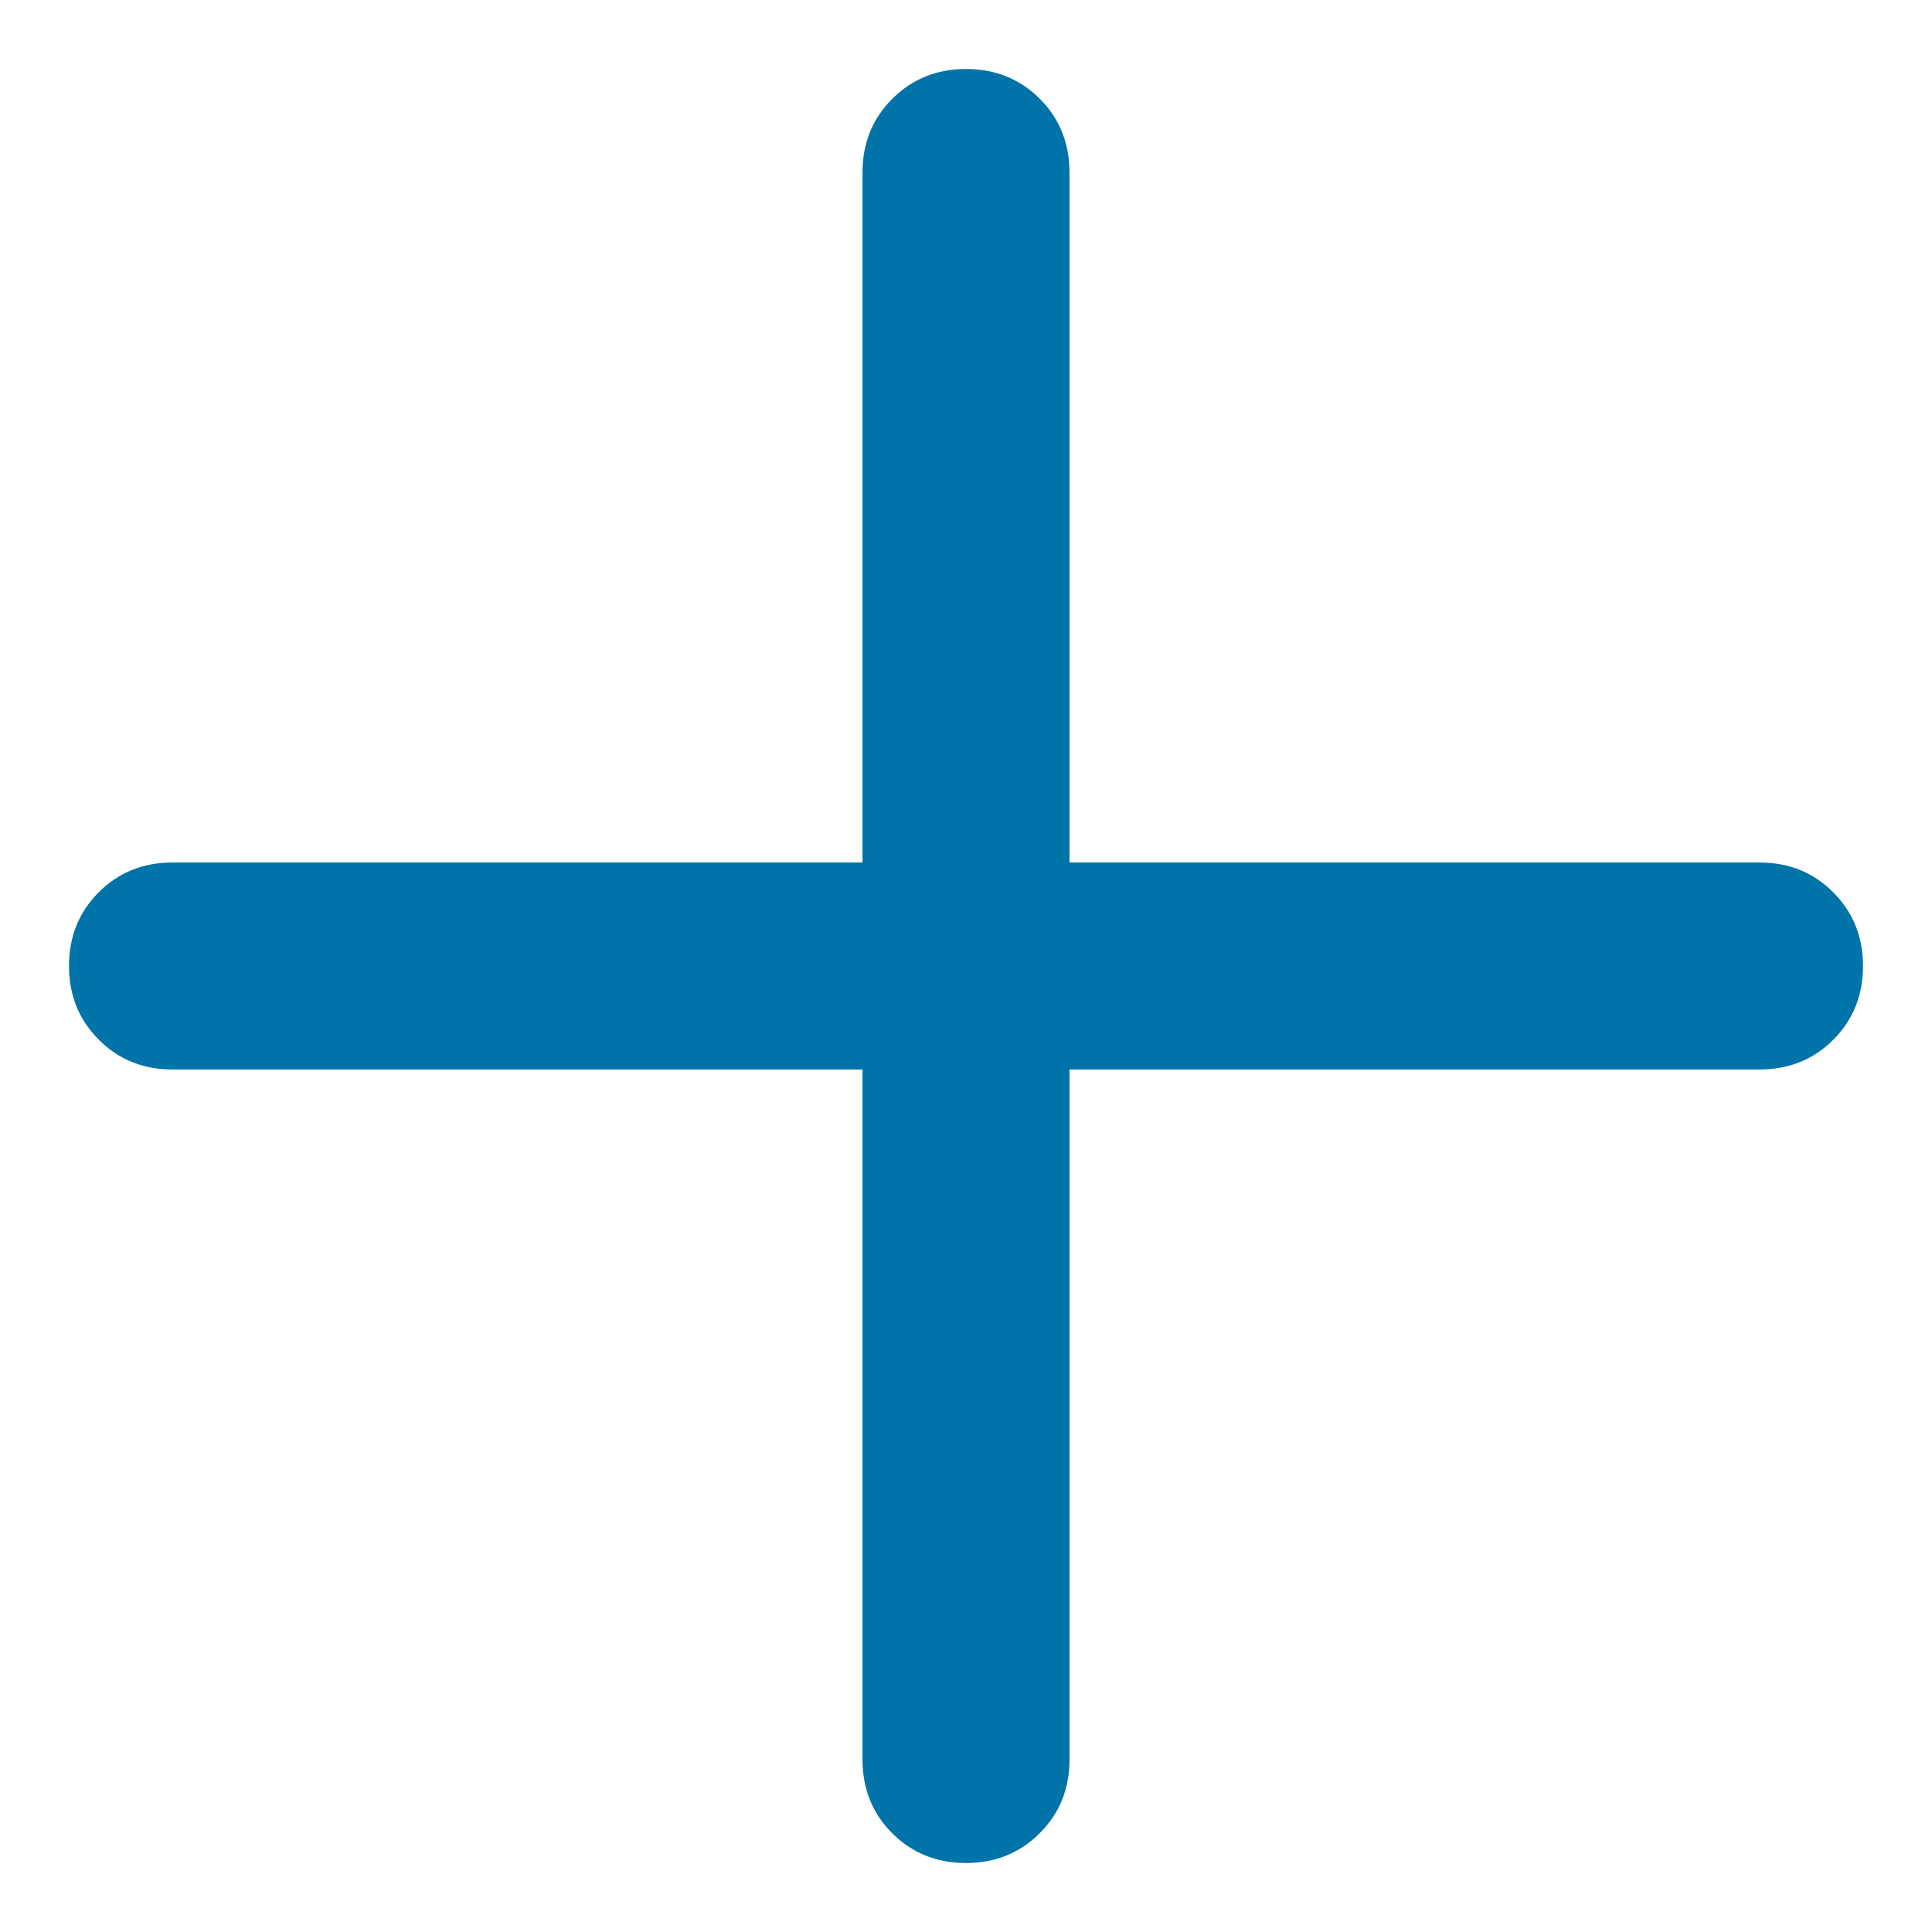
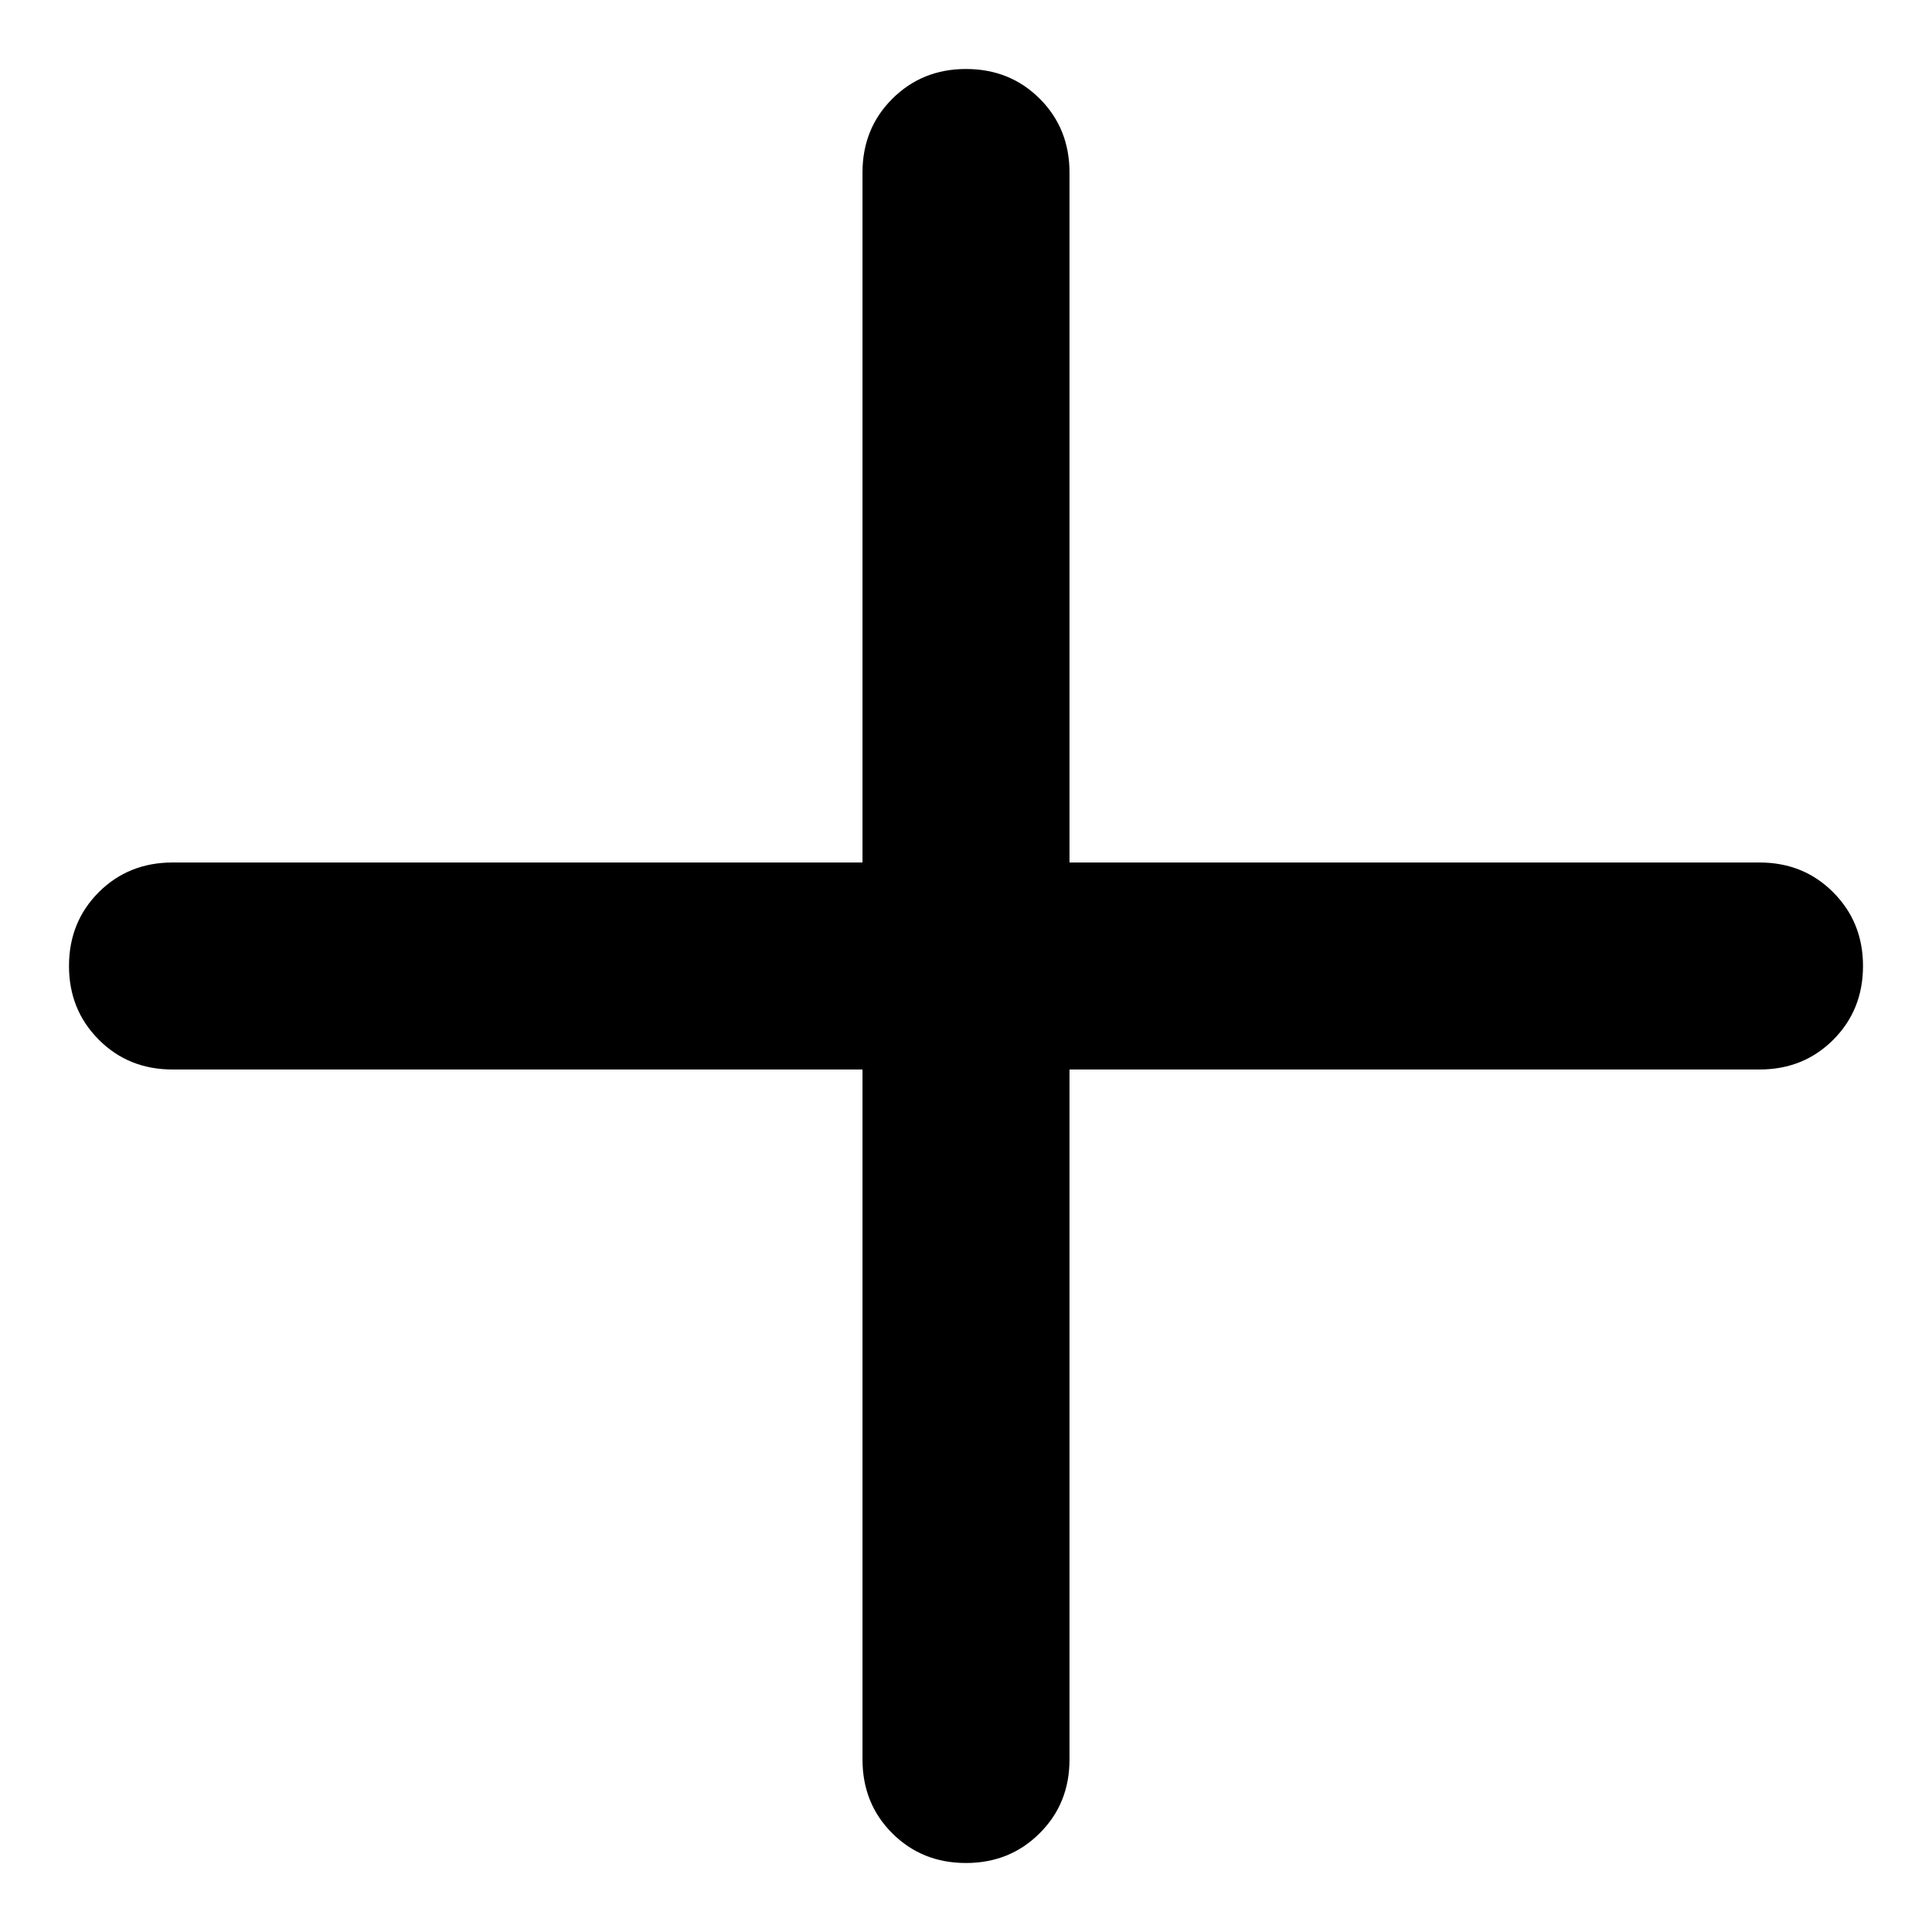
<svg xmlns="http://www.w3.org/2000/svg" viewBox="0 0 14 14" fill="none">
-   <path d="M6.25 7.75H1.25C1.038 7.75 0.859 7.678 0.716 7.534C0.572 7.39 0.5 7.212 0.5 7C0.5 6.787 0.572 6.609 0.716 6.465C0.859 6.322 1.038 6.25 1.25 6.25H6.25V1.25C6.25 1.038 6.322 0.859 6.466 0.716C6.61 0.572 6.788 0.5 7 0.5C7.213 0.5 7.391 0.572 7.535 0.716C7.678 0.859 7.75 1.038 7.75 1.25V6.25H12.75C12.963 6.25 13.141 6.322 13.284 6.466C13.428 6.61 13.5 6.788 13.5 7C13.5 7.213 13.428 7.391 13.284 7.535C13.141 7.678 12.963 7.75 12.75 7.75H7.75V12.75C7.75 12.963 7.678 13.141 7.534 13.284C7.39 13.428 7.212 13.5 7 13.5C6.787 13.5 6.609 13.428 6.465 13.284C6.322 13.141 6.25 12.963 6.25 12.75V7.75Z" fill="#0073A8" />
+   <path d="M6.25 7.75H1.25C1.038 7.75 0.859 7.678 0.716 7.534C0.572 7.39 0.5 7.212 0.5 7C0.5 6.787 0.572 6.609 0.716 6.465C0.859 6.322 1.038 6.25 1.25 6.25H6.25V1.25C6.25 1.038 6.322 0.859 6.466 0.716C6.61 0.572 6.788 0.5 7 0.5C7.213 0.5 7.391 0.572 7.535 0.716C7.678 0.859 7.75 1.038 7.75 1.25V6.25H12.75C12.963 6.25 13.141 6.322 13.284 6.466C13.428 6.61 13.5 6.788 13.5 7C13.5 7.213 13.428 7.391 13.284 7.535C13.141 7.678 12.963 7.75 12.75 7.75H7.75V12.75C7.75 12.963 7.678 13.141 7.534 13.284C7.39 13.428 7.212 13.5 7 13.5C6.787 13.5 6.609 13.428 6.465 13.284C6.322 13.141 6.25 12.963 6.25 12.75V7.75Z" fill="black" />
</svg>
